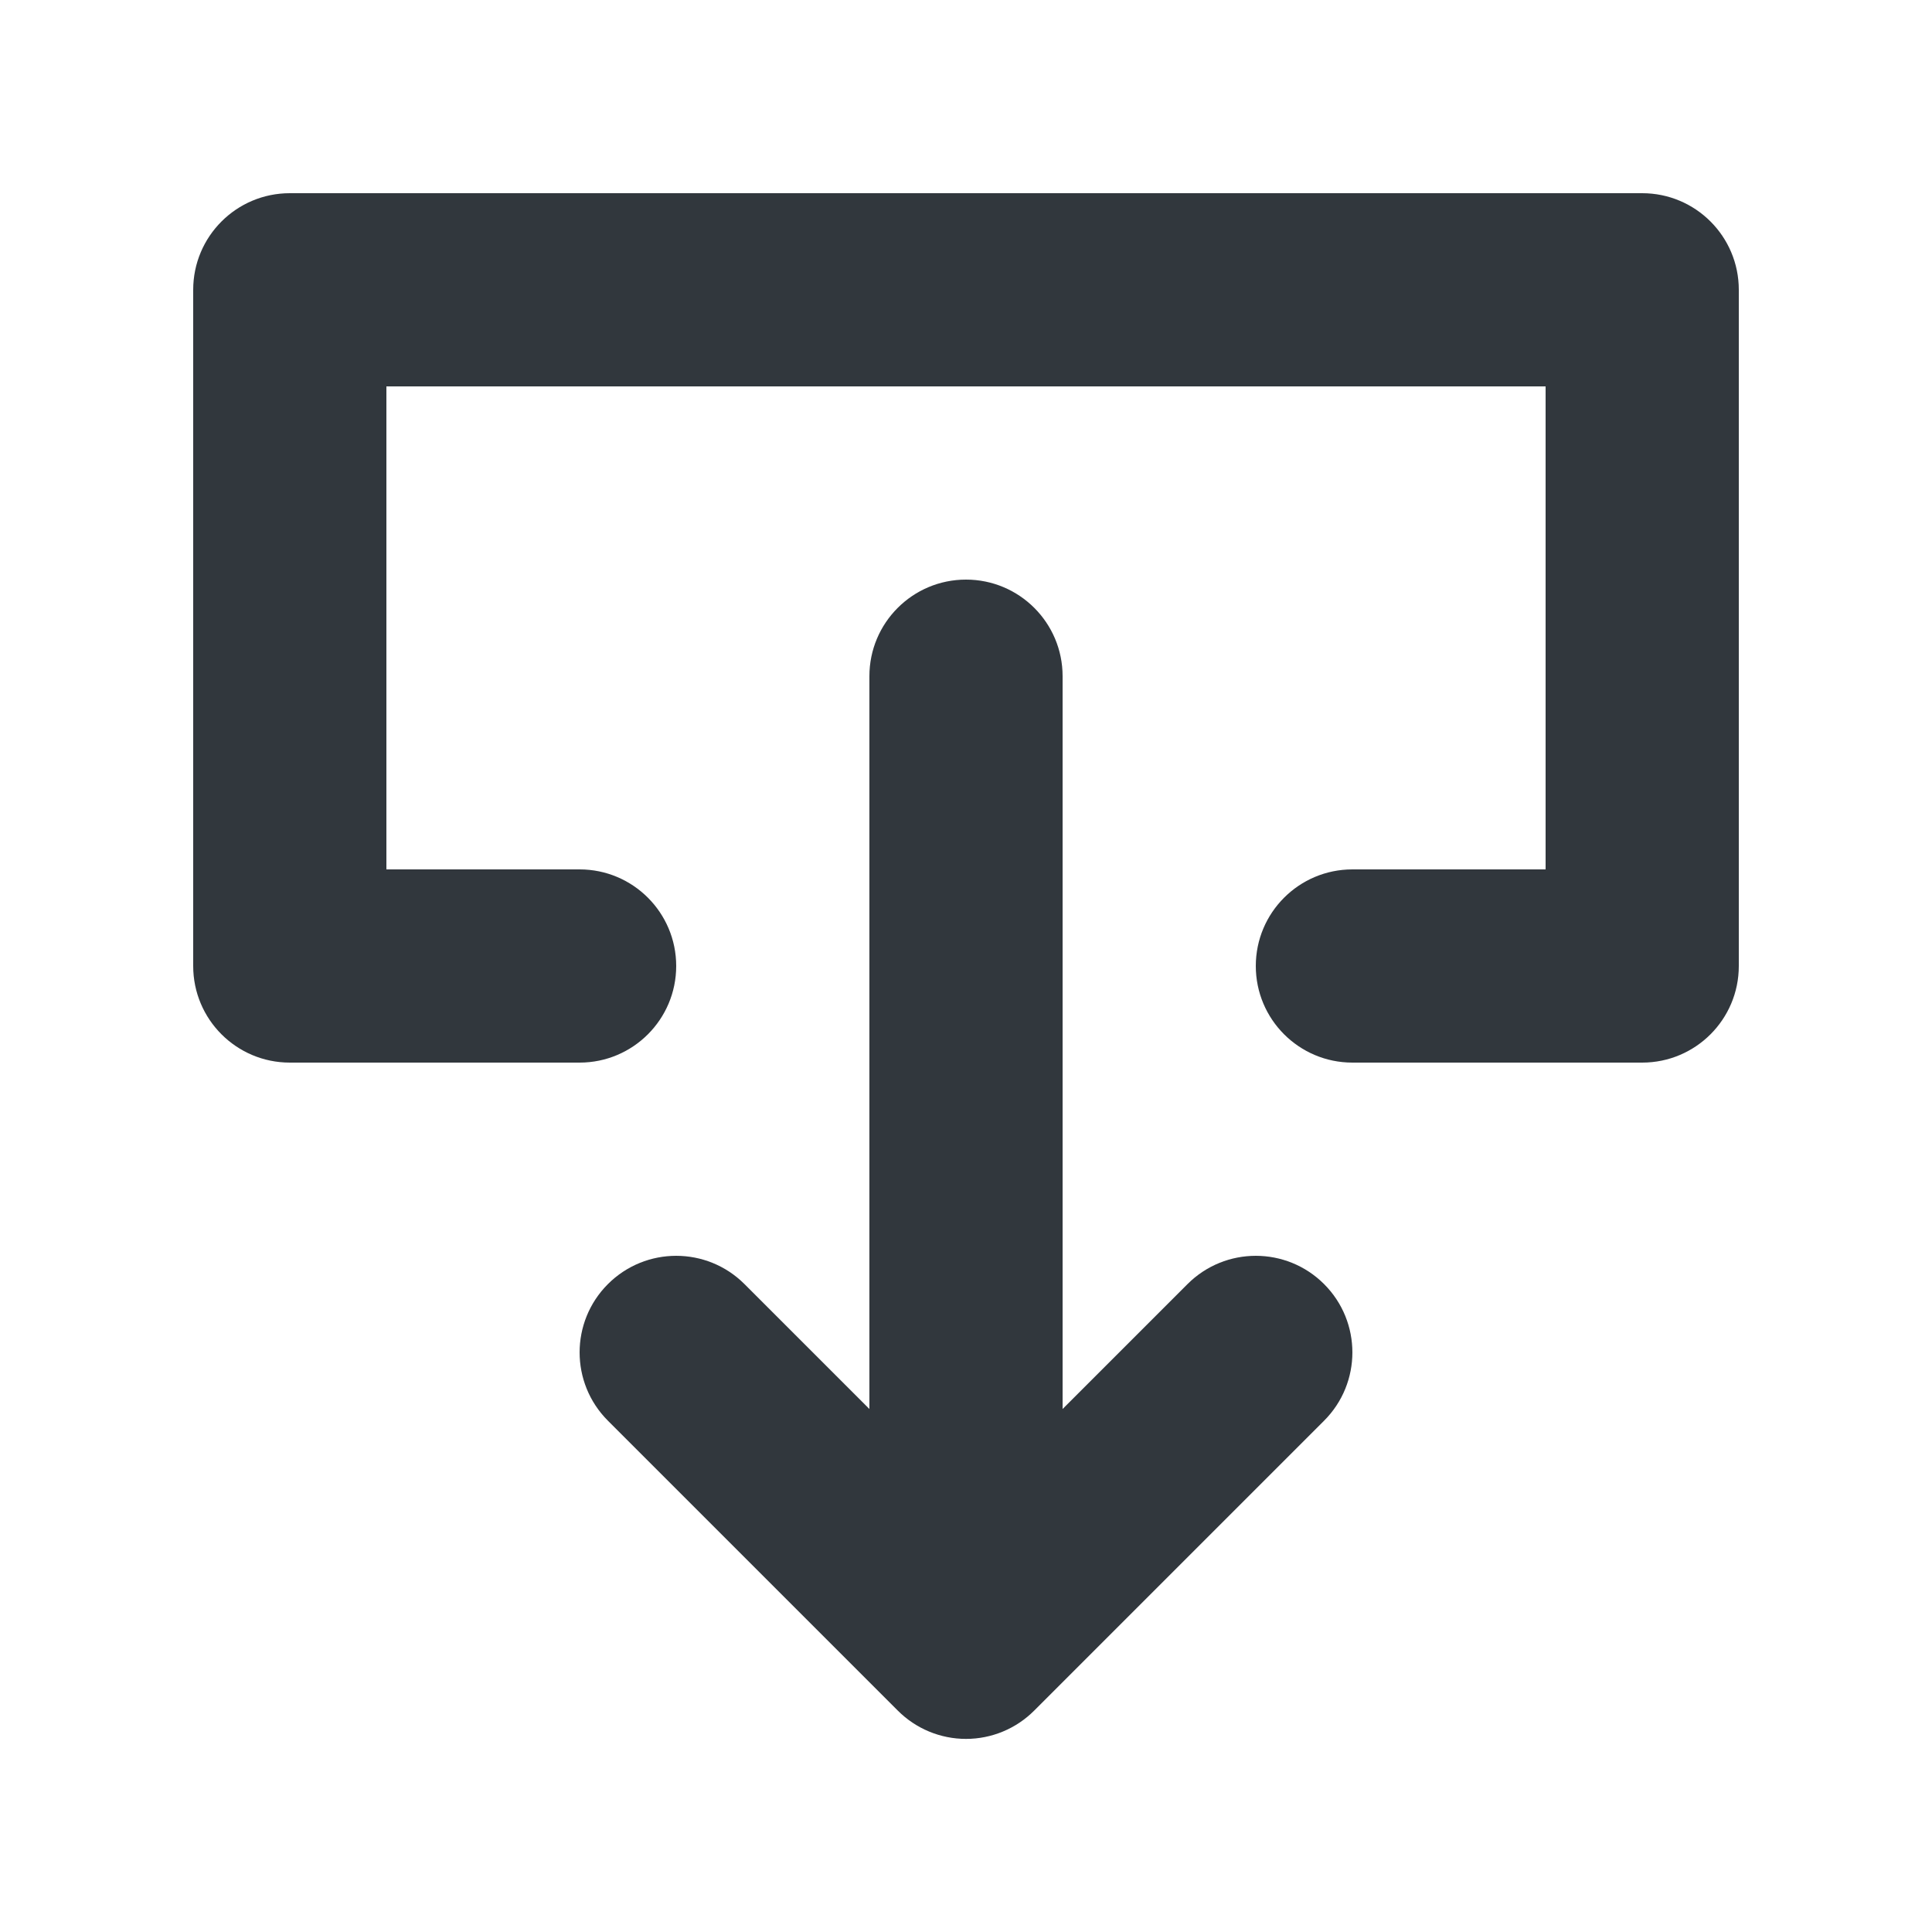
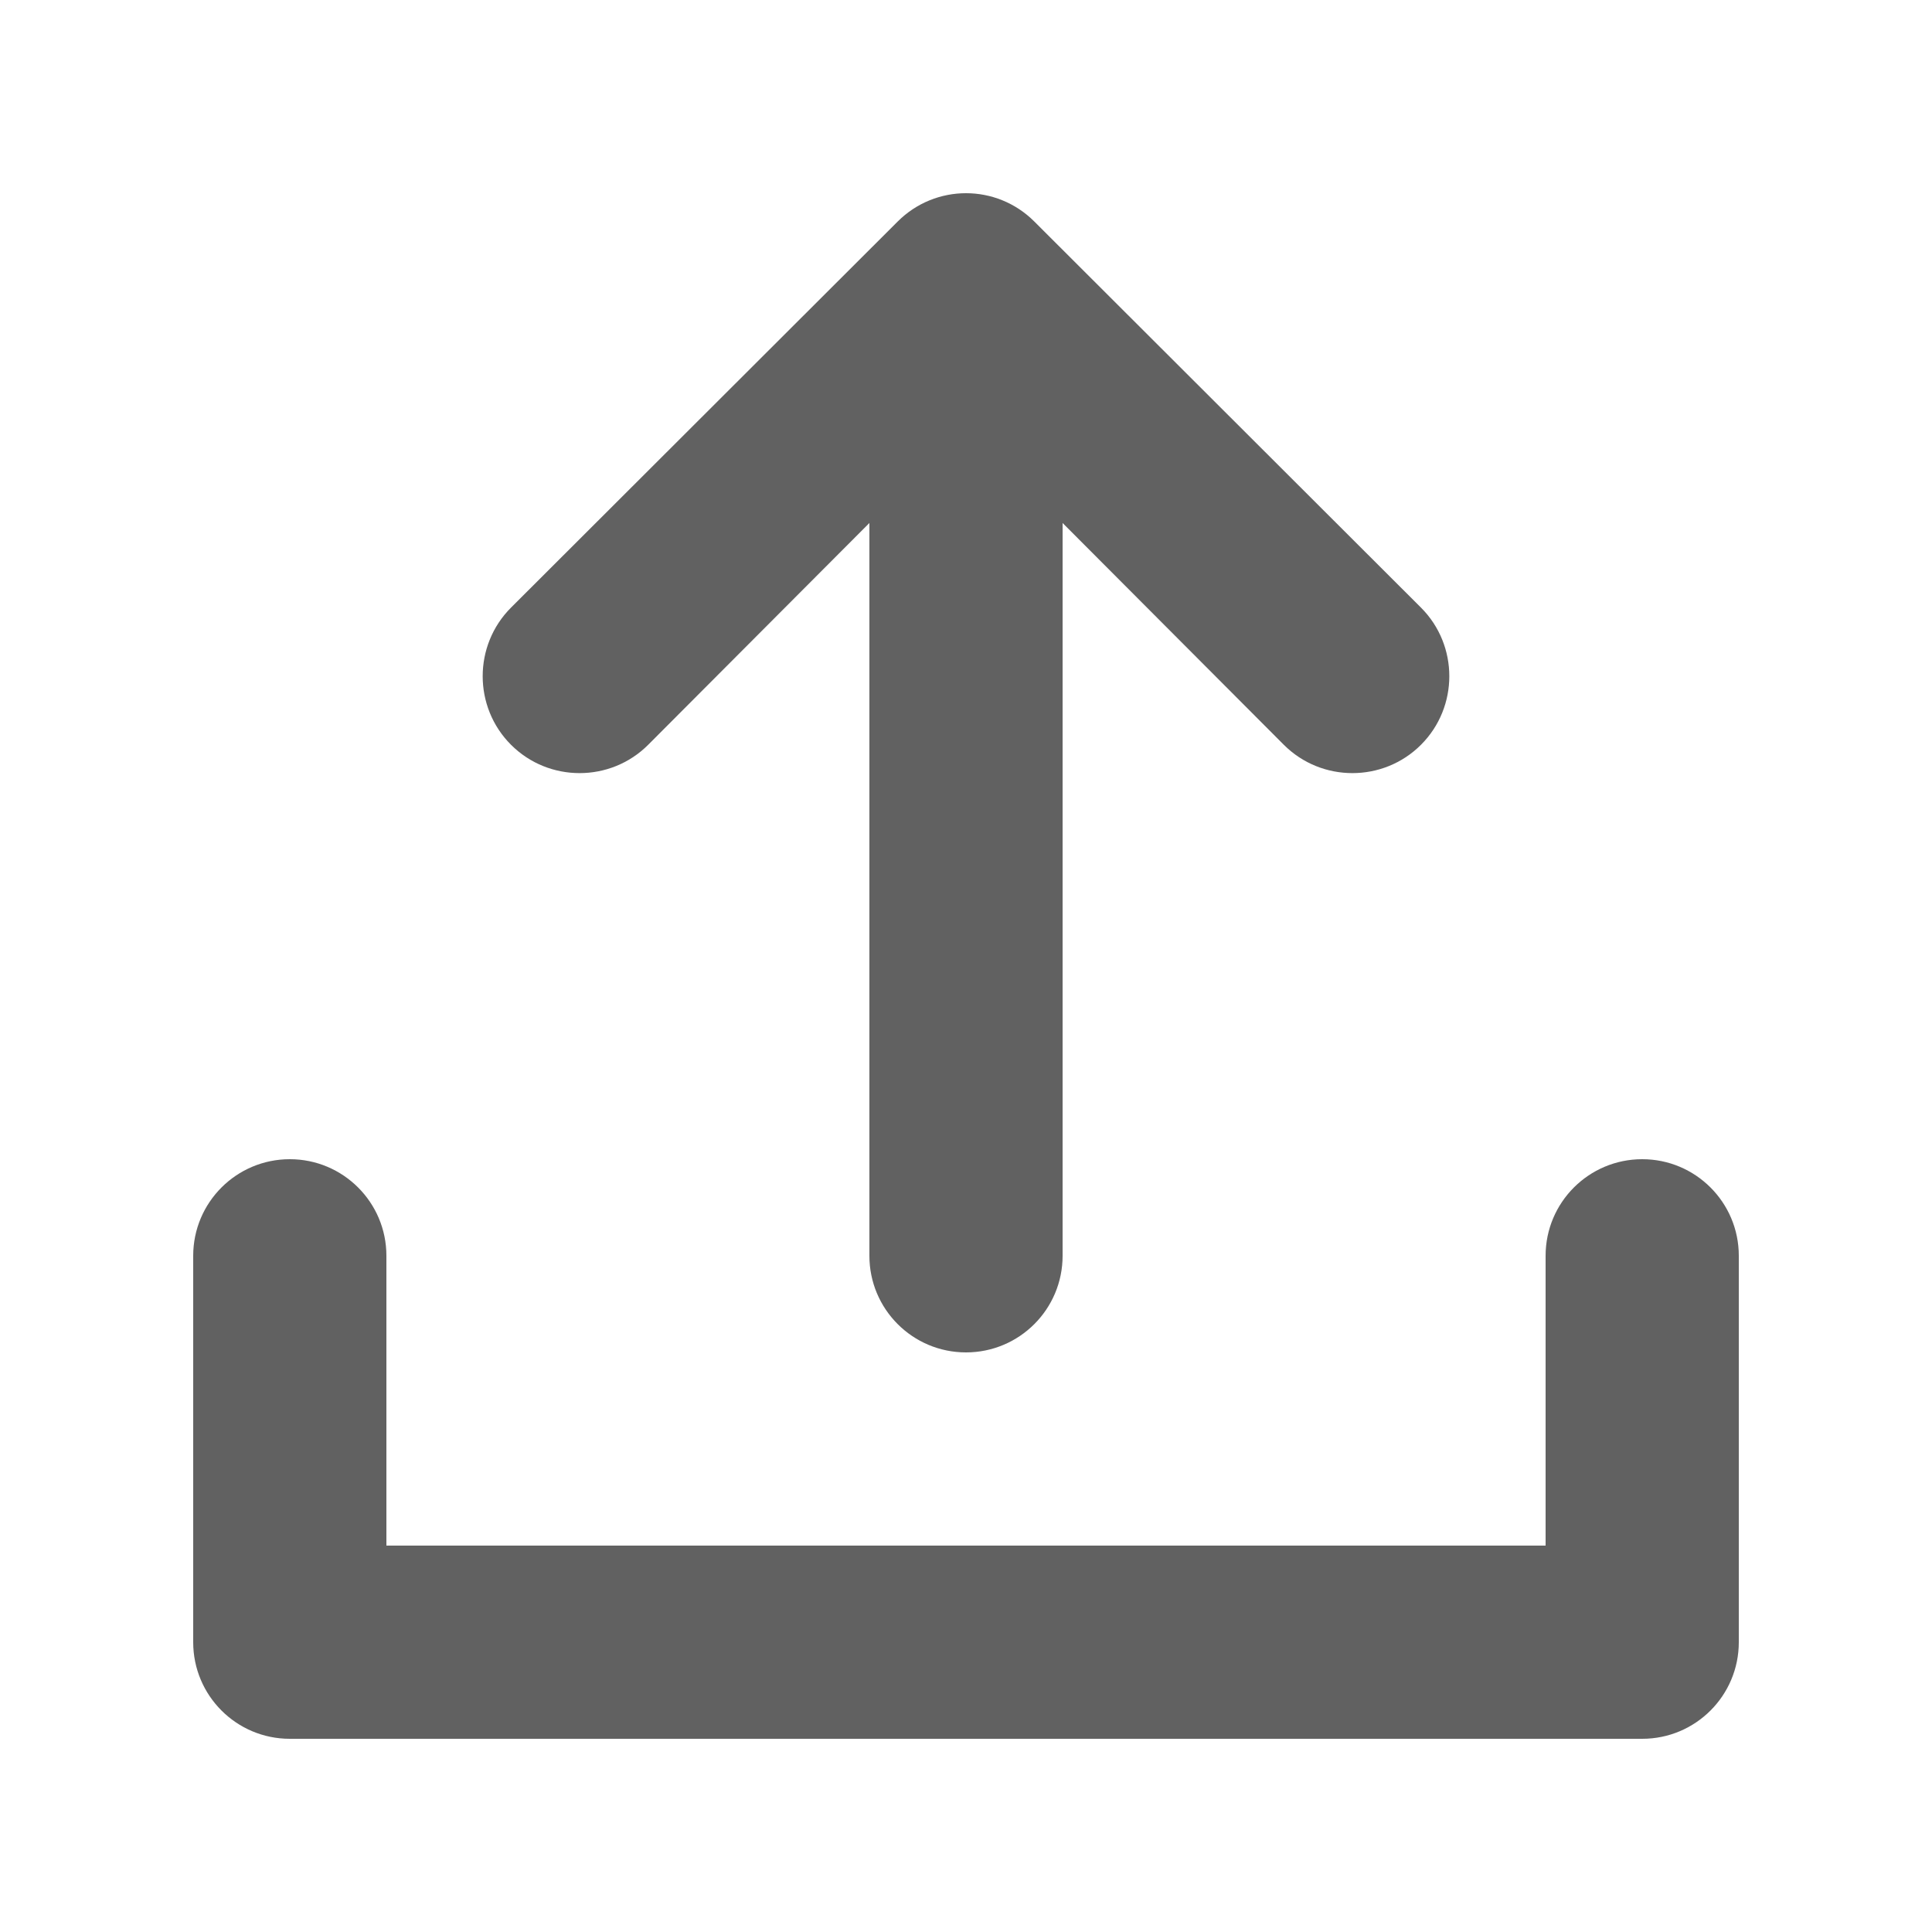
- <svg xmlns="http://www.w3.org/2000/svg" viewBox="0 0 20 20">
-   <path d="M12.293 13.293a.999.999 0 1 1 1.414 1.414l-3 3a.997.997 0 0 1-1.414 0l-3-3a.999.999 0 1 1 1.414-1.414L9 14.586V7a1 1 0 1 1 2 0v7.586l1.293-1.293zM17 2a1 1 0 0 1 1 1v7a1 1 0 0 1-1 1h-3a1 1 0 1 1 0-2h2V4H4v5h2a1 1 0 1 1 0 2H3a1 1 0 0 1-1-1V3a1 1 0 0 1 1-1h14z" fill="#31373D" fill-rule="evenodd" />
+ <svg xmlns="http://www.w3.org/2000/svg" viewBox="0 0 20 20" fill="none">
+   <path fill-rule="evenodd" clip-rule="evenodd" d="M9 5.414L6.71 7.71C6.319 8.101 5.681 8.101 5.29 7.71C4.899 7.319 4.899 6.681 5.29 6.29L9.293 2.293C9.488 2.098 9.744 2 10 2C10.256 2 10.512 2.098 10.707 2.293L14.71 6.29C15.101 6.681 15.101 7.319 14.71 7.71C14.319 8.101 13.681 8.101 13.29 7.71L11 5.414L11 13C11 13.552 10.553 14 10 14C9.447 14 9 13.552 9 13L9 5.414ZM3 18L17 18C17.553 18 18 17.552 18 17V13C18 12.447 17.552 12 17 12C16.448 12 16 12.447 16 13V16L4 16L4 13C4 12.447 3.552 12 3 12C2.448 12 2 12.447 2 13V17C2 17.552 2.447 18 3 18Z" fill="#616161" />
</svg>
